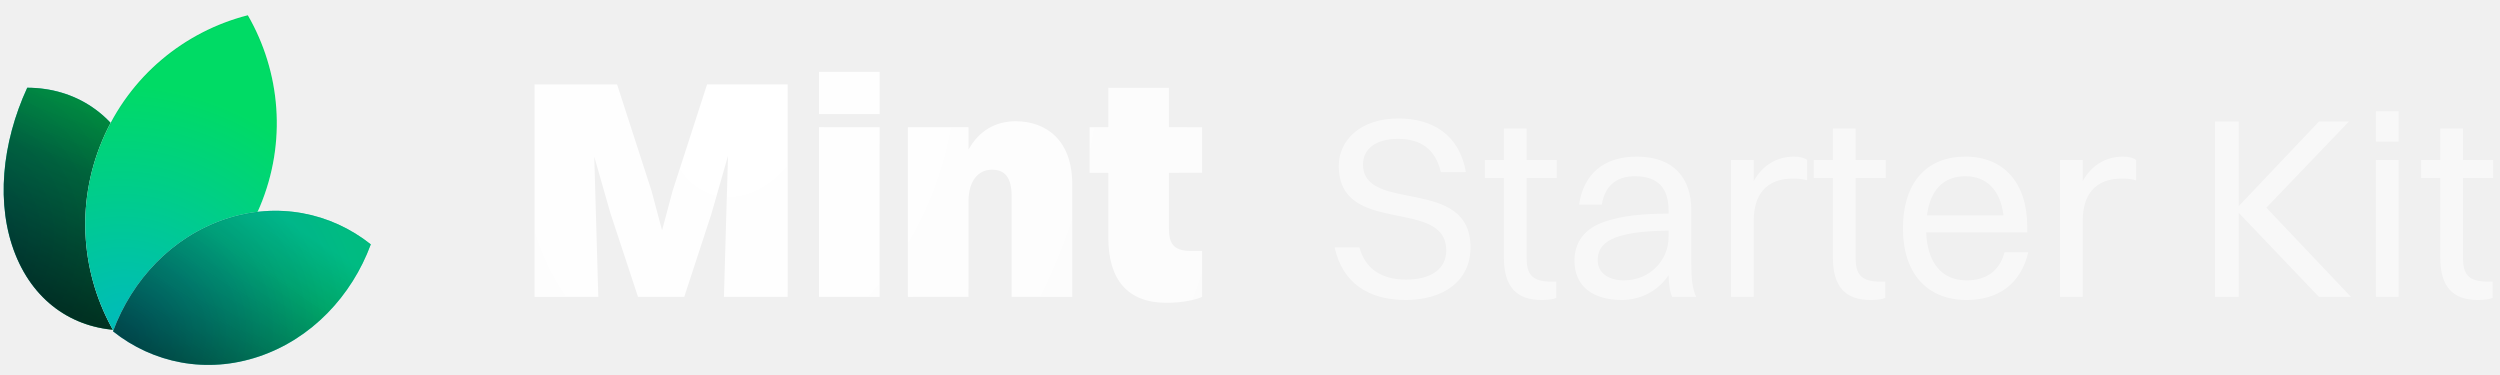
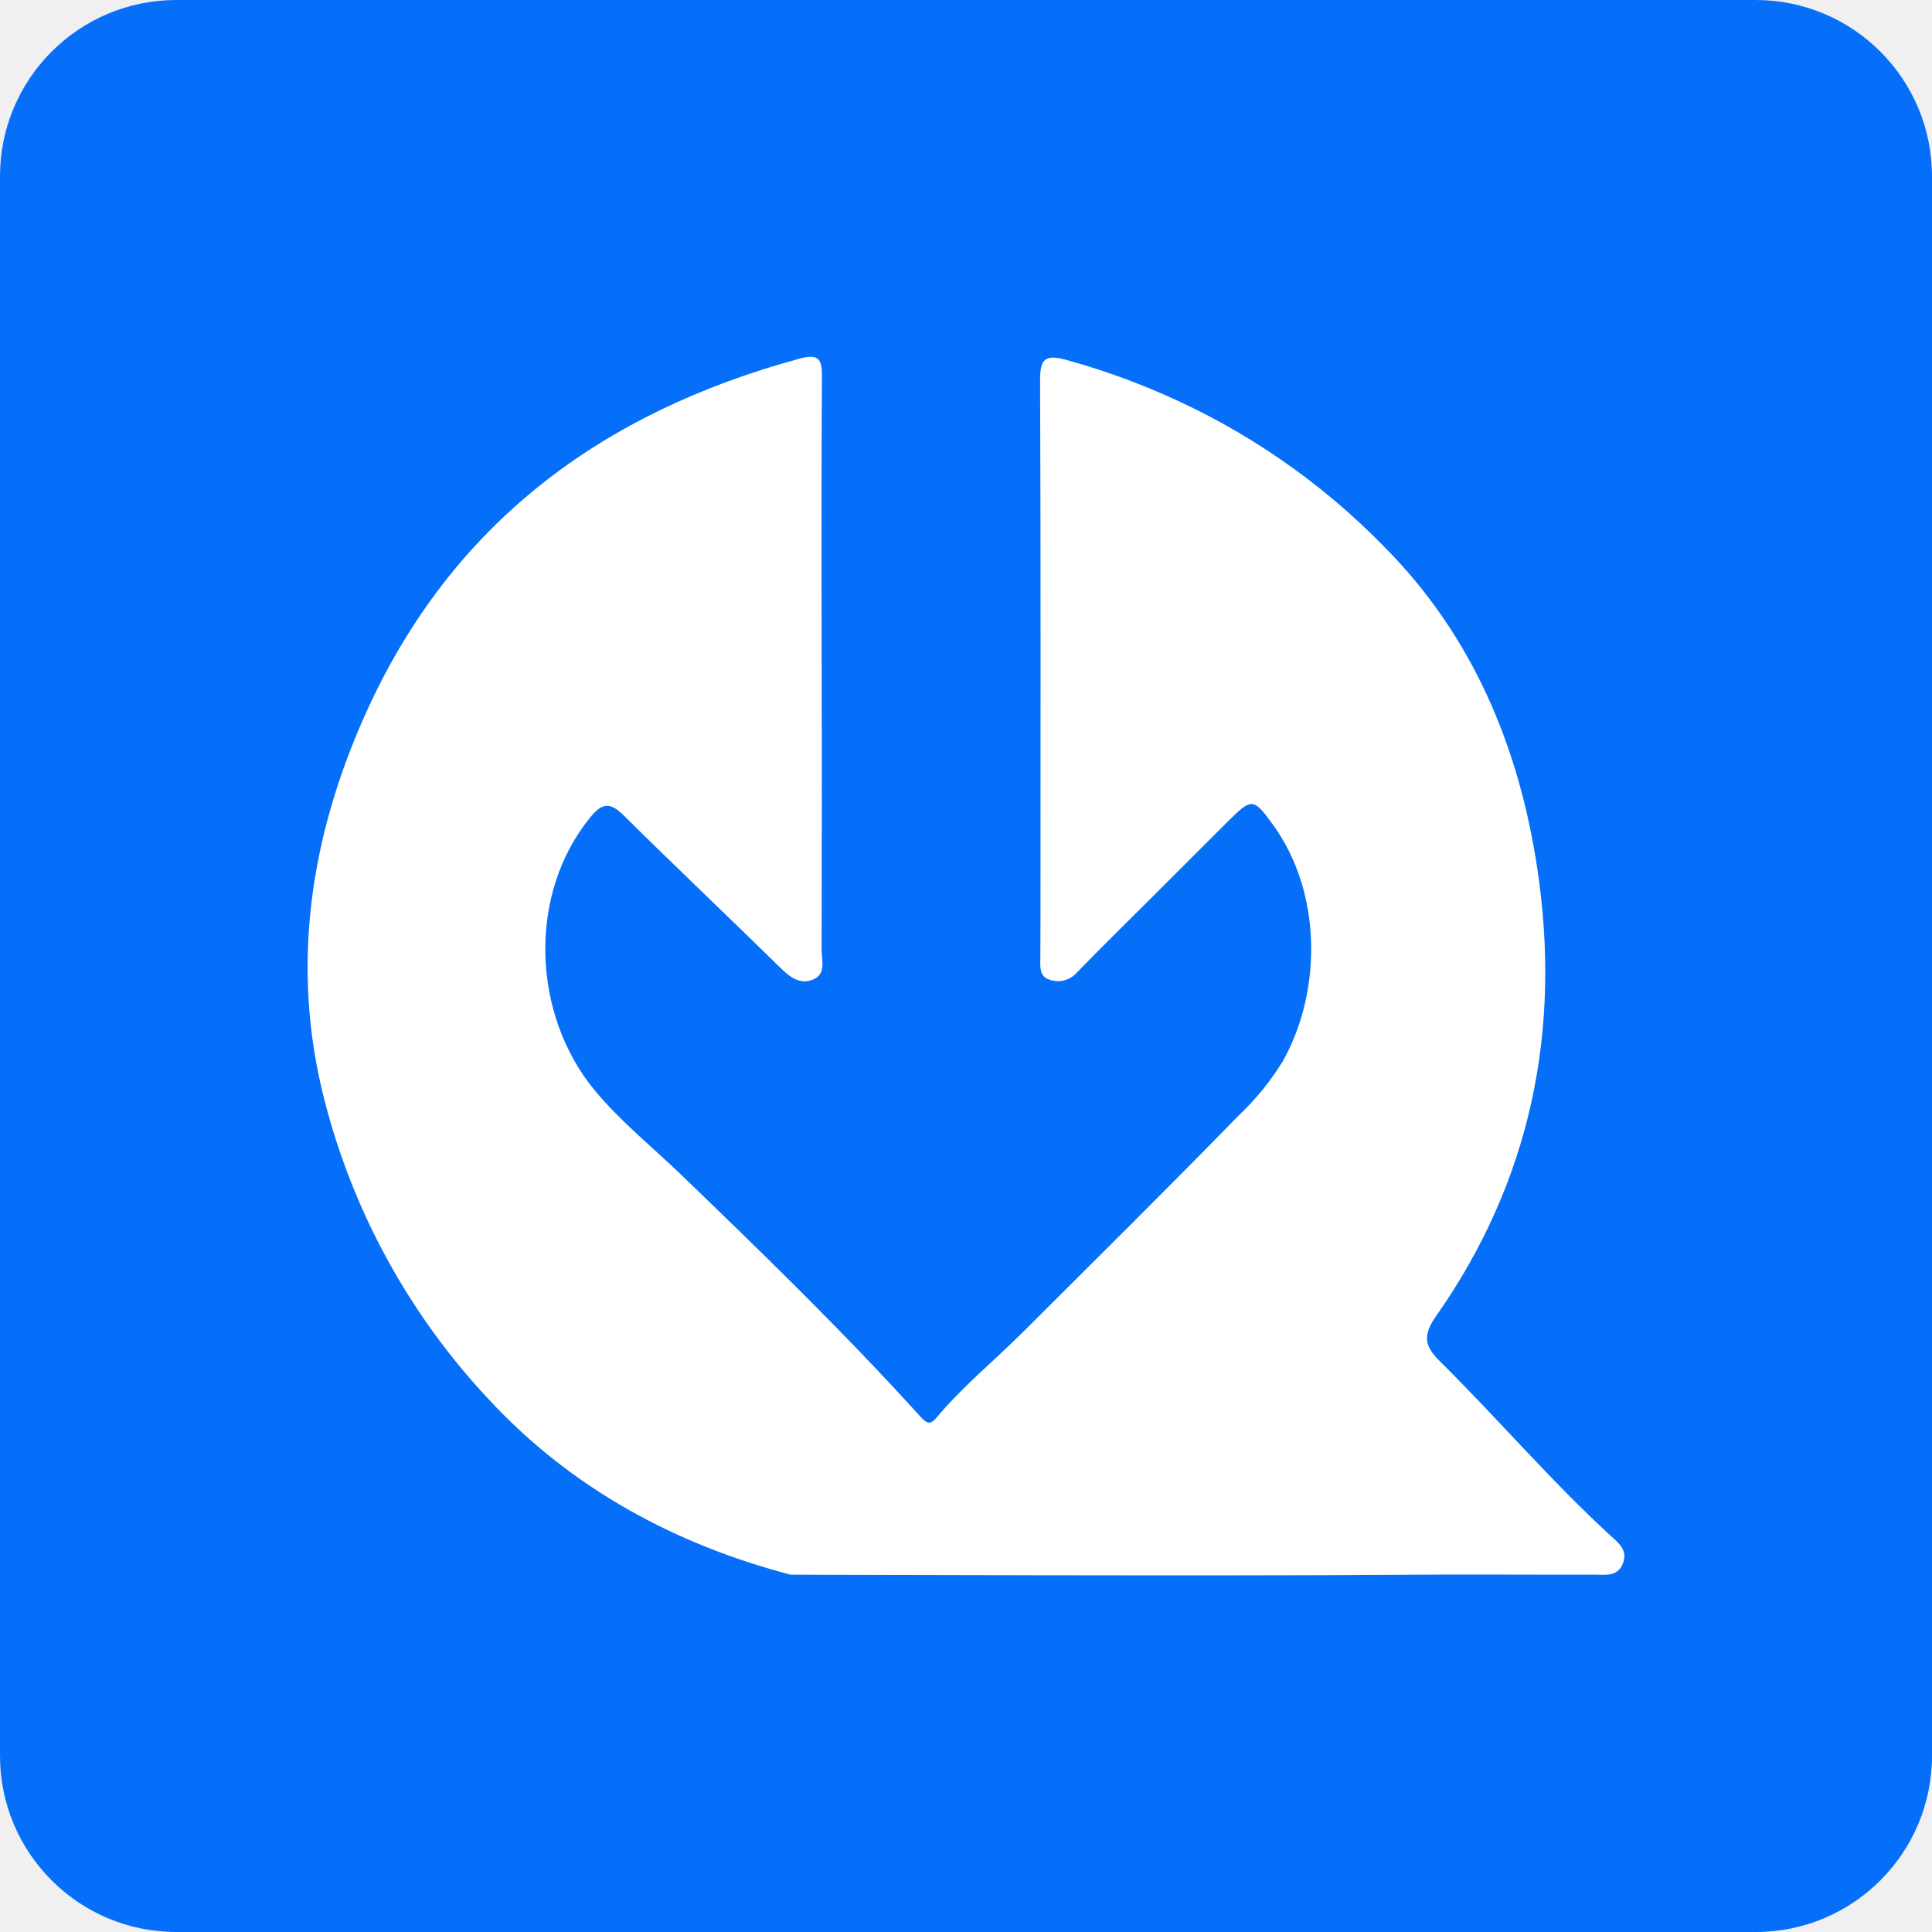
- <svg xmlns="http://www.w3.org/2000/svg" width="160" height="24" viewBox="0 0 160 24" fill="none">
-   <path d="M7.953 21.139C4.896 21.13 2.255 19.458 0.987 16.29C-0.28 13.121 0.109 9.163 1.744 5.615C4.801 5.624 7.442 7.296 8.71 10.465C9.977 13.633 9.588 17.591 7.953 21.139Z" fill="white" />
-   <path d="M7.953 21.139C4.896 21.13 2.255 19.458 0.987 16.29C-0.28 13.121 0.109 9.163 1.744 5.615C4.801 5.624 7.442 7.296 8.71 10.465C9.977 13.633 9.588 17.591 7.953 21.139Z" fill="url(#paint0_radial_115_109)" />
-   <path d="M7.953 21.139C4.896 21.13 2.255 19.458 0.987 16.29C-0.28 13.121 0.109 9.163 1.744 5.615C4.801 5.624 7.442 7.296 8.71 10.465C9.977 13.633 9.588 17.591 7.953 21.139Z" fill="black" fill-opacity="0.5" style="mix-blend-mode:hard-light" />
-   <path d="M7.953 21.139C4.896 21.13 2.255 19.458 0.987 16.29C-0.28 13.121 0.109 9.163 1.744 5.615C4.801 5.624 7.442 7.296 8.71 10.465C9.977 13.633 9.588 17.591 7.953 21.139Z" fill="url(#paint1_linear_115_109)" fill-opacity="0.5" style="mix-blend-mode:hard-light" />
-   <path d="M7.935 21.111C4.897 21.096 2.274 19.431 1.013 16.279C-0.248 13.124 0.136 9.182 1.762 5.643C4.8 5.659 7.423 7.324 8.684 10.476C9.945 13.63 9.561 17.572 7.935 21.111Z" stroke="url(#paint2_linear_115_109)" stroke-opacity="0.05" stroke-width="0.056" />
-   <path d="M7.31 21.257C11.354 20.221 14.884 17.375 16.628 13.236C18.373 9.097 17.945 4.587 15.86 0.976C11.816 2.012 8.287 4.858 6.542 8.998C4.797 13.137 5.225 17.646 7.31 21.257Z" fill="white" />
-   <path d="M7.31 21.257C11.354 20.221 14.884 17.375 16.628 13.236C18.373 9.097 17.945 4.587 15.86 0.976C11.816 2.012 8.287 4.858 6.542 8.998C4.797 13.137 5.225 17.646 7.31 21.257Z" fill="url(#paint3_radial_115_109)" />
-   <path d="M16.602 13.225C14.864 17.349 11.351 20.187 7.324 21.225C5.253 17.624 4.829 13.132 6.568 9.009C8.306 4.885 11.819 2.047 15.846 1.009C17.918 4.61 18.341 9.101 16.602 13.225Z" stroke="url(#paint4_linear_115_109)" stroke-opacity="0.05" stroke-width="0.056" />
-   <path d="M7.234 21.207C9.789 23.237 13.21 23.951 16.577 22.814C19.944 21.677 22.506 18.945 23.73 15.638C21.175 13.608 17.754 12.894 14.387 14.031C11.02 15.168 8.458 17.901 7.234 21.207Z" fill="white" />
-   <path d="M7.234 21.207C9.789 23.237 13.21 23.951 16.577 22.814C19.944 21.677 22.506 18.945 23.73 15.638C21.175 13.608 17.754 12.894 14.387 14.031C11.02 15.168 8.458 17.901 7.234 21.207Z" fill="url(#paint5_radial_115_109)" />
-   <path d="M7.234 21.207C9.789 23.237 13.21 23.951 16.577 22.814C19.944 21.677 22.506 18.945 23.73 15.638C21.175 13.608 17.754 12.894 14.387 14.031C11.02 15.168 8.458 17.901 7.234 21.207Z" fill="black" fill-opacity="0.2" style="mix-blend-mode:hard-light" />
-   <path d="M7.234 21.207C9.789 23.237 13.21 23.951 16.577 22.814C19.944 21.677 22.506 18.945 23.73 15.638C21.175 13.608 17.754 12.894 14.387 14.031C11.02 15.168 8.458 17.901 7.234 21.207Z" fill="url(#paint6_linear_115_109)" fill-opacity="0.5" style="mix-blend-mode:hard-light" />
-   <path d="M16.568 22.787C13.218 23.918 9.814 23.212 7.267 21.198C8.492 17.907 11.044 15.189 14.396 14.058C17.747 12.927 21.15 13.633 23.697 15.648C22.472 18.938 19.92 21.656 16.568 22.787Z" stroke="url(#paint7_linear_115_109)" stroke-opacity="0.05" stroke-width="0.056" />
-   <path d="M34.212 19V5.4H39.492L41.692 12.2L42.372 14.74L43.052 12.2L45.252 5.4H50.412V19H46.332L46.592 9.98L45.532 13.68L43.792 19H40.832L39.052 13.6L38.032 10.02L38.292 19H34.212ZM52.416 7.3V4.6H56.295V7.3H52.416ZM52.416 19V8.14H56.295V19H52.416ZM58.104 19V8.14H61.984V9.58C62.664 8.34 63.744 7.76 65.004 7.76C66.964 7.76 68.624 8.98 68.624 11.78V19H64.744V12.56C64.744 11.34 64.304 10.86 63.484 10.86C62.604 10.86 61.984 11.58 61.984 12.88V19H58.104ZM70.933 15.22V11.06H69.733V8.14H70.933V5.62H74.813V8.14H76.933V11.06H74.813V14.6C74.813 15.5 75.033 16.06 76.213 16.06H76.933V19C76.493 19.2 75.673 19.38 74.653 19.38C72.153 19.38 70.933 17.88 70.933 15.22Z" fill="url(#paint8_radial_115_109)" />
-   <path d="M87.232 10.519C87.232 13.687 94.112 11.229 94.112 15.832C94.112 17.994 92.364 19.198 89.971 19.198C87.562 19.198 85.912 18.093 85.417 15.832H87.001C87.364 17.169 88.371 17.895 89.987 17.895C91.671 17.895 92.561 17.152 92.561 16.03C92.561 12.598 85.681 15.155 85.681 10.618C85.681 9.001 87.034 7.582 89.509 7.582C91.671 7.582 93.403 8.621 93.816 11.014H92.215C91.868 9.529 90.912 8.886 89.476 8.886C88.057 8.886 87.232 9.529 87.232 10.519ZM96.25 16.476V11.393H95.029V10.239H96.25V8.226H97.702V10.239H99.632V11.393H97.702V16.476C97.702 17.532 98.015 18.026 99.302 18.026H99.599V19.066C99.434 19.148 99.071 19.198 98.659 19.198C97.025 19.198 96.25 18.323 96.25 16.476ZM102.516 13.093H101.064C101.345 11.162 102.615 10.024 104.76 10.024C107.103 10.024 108.242 11.393 108.242 13.44V16.888C108.242 17.895 108.324 18.521 108.555 19H107.021C106.856 18.654 106.806 18.142 106.79 17.614C106.047 18.72 104.859 19.198 103.803 19.198C101.988 19.198 100.767 18.357 100.767 16.69C100.767 15.486 101.427 14.611 102.714 14.182C103.902 13.786 105.107 13.687 106.79 13.671V13.473C106.79 12.053 106.13 11.278 104.628 11.278C103.374 11.278 102.698 11.971 102.516 13.093ZM102.252 16.657C102.252 17.465 102.929 17.944 103.952 17.944C105.569 17.944 106.79 16.674 106.79 15.172V14.759C103.061 14.793 102.252 15.585 102.252 16.657ZM110.787 19V10.239H112.239V11.591C112.833 10.519 113.774 10.024 114.83 10.024C115.176 10.024 115.49 10.107 115.655 10.239V11.542C115.407 11.46 115.094 11.427 114.747 11.427C112.998 11.427 112.239 12.515 112.239 14.1V19H110.787ZM117.305 16.476V11.393H116.084V10.239H117.305V8.226H118.757V10.239H120.688V11.393H118.757V16.476C118.757 17.532 119.071 18.026 120.358 18.026H120.655V19.066C120.49 19.148 120.127 19.198 119.714 19.198C118.081 19.198 117.305 18.323 117.305 16.476ZM129.809 16.145C129.33 18.192 127.862 19.198 125.865 19.198C123.324 19.198 121.79 17.482 121.79 14.627C121.79 11.658 123.324 10.024 125.783 10.024C128.258 10.024 129.743 11.723 129.743 14.512V14.875H123.275C123.357 16.838 124.281 17.944 125.865 17.944C127.103 17.944 127.977 17.35 128.291 16.145H129.809ZM125.783 11.278C124.38 11.278 123.539 12.152 123.324 13.786H128.225C128.027 12.169 127.152 11.278 125.783 11.278ZM131.843 19V10.239H133.295V11.591C133.889 10.519 134.829 10.024 135.885 10.024C136.232 10.024 136.545 10.107 136.71 10.239V11.542C136.463 11.46 136.149 11.427 135.803 11.427C134.054 11.427 133.295 12.515 133.295 14.1V19H131.843ZM141.763 19V7.78H143.281V13.192L148.413 7.78H150.327L145.047 13.291L150.459 19H148.413L143.281 13.621V19H141.763ZM152.06 9.067V7.12H153.512V9.067H152.06ZM152.06 19V10.239H153.512V19H152.06ZM156.178 16.476V11.393H154.957V10.239H156.178V8.226H157.63V10.239H159.56V11.393H157.63V16.476C157.63 17.532 157.943 18.026 159.23 18.026H159.527V19.066C159.362 19.148 158.999 19.198 158.587 19.198C156.953 19.198 156.178 18.323 156.178 16.476Z" fill="white" fill-opacity="0.55" />
+ <svg xmlns="http://www.w3.org/2000/svg" width="274" height="274" viewBox="0 0 274 274">
  <defs>
-     <radialGradient id="paint0_radial_115_109" cx="0" cy="0" r="1" gradientUnits="userSpaceOnUse" gradientTransform="translate(-3.00503 15.023) rotate(-10.029) scale(17.9572 17.784)">
-       <stop stop-color="#00B0BB" />
-       <stop offset="1" stop-color="#00DB65" />
-     </radialGradient>
-     <linearGradient id="paint1_linear_115_109" x1="7.39" y1="4.813" x2="1.63" y2="18.689" gradientUnits="userSpaceOnUse">
-       <stop stop-color="#18E299" />
-       <stop offset="1" />
-     </linearGradient>
-     <linearGradient id="paint2_linear_115_109" x1="7.948" y1="8.016" x2="1.761" y2="18.746" gradientUnits="userSpaceOnUse">
-       <stop />
-       <stop offset="1" stop-opacity="0" />
-     </linearGradient>
-     <radialGradient id="paint3_radial_115_109" cx="0" cy="0" r="1" gradientUnits="userSpaceOnUse" gradientTransform="translate(8.11404 20.8822) rotate(-75.7542) scale(21.6246 23.7772)">
-       <stop stop-color="#00BBBB" />
-       <stop offset="0.713" stop-color="#00DB65" />
-     </radialGradient>
-     <linearGradient id="paint4_linear_115_109" x1="7.602" y1="5.871" x2="15.556" y2="16.372" gradientUnits="userSpaceOnUse">
-       <stop />
-       <stop offset="1" stop-opacity="0" />
-     </linearGradient>
-     <radialGradient id="paint5_radial_115_109" cx="0" cy="0" r="1" gradientUnits="userSpaceOnUse" gradientTransform="translate(7.84537 21.5181) rotate(-20.3525) scale(18.5603 17.32)">
-       <stop stop-color="#00B0BB" />
-       <stop offset="1" stop-color="#00DB65" />
-     </radialGradient>
-     <linearGradient id="paint6_linear_115_109" x1="16.808" y1="13.007" x2="10.041" y2="22.994" gradientUnits="userSpaceOnUse">
-       <stop stop-color="#00B1BC" />
-       <stop offset="1" />
-     </linearGradient>
-     <linearGradient id="paint7_linear_115_109" x1="16.808" y1="13.007" x2="14.169" y2="23.841" gradientUnits="userSpaceOnUse">
-       <stop />
-       <stop offset="1" stop-opacity="0" />
-     </linearGradient>
-     <radialGradient id="paint8_radial_115_109" cx="0" cy="0" r="1" gradientUnits="userSpaceOnUse" gradientTransform="translate(47.2781 7) rotate(19.0047) scale(67.5582 85.7506)">
-       <stop stop-color="white" />
-       <stop offset="1" stop-color="white" stop-opacity="0.5" />
-     </radialGradient>
+     <clipPath>
+       <rect width="186.752" height="172.795" fill="#fff" />
+     </clipPath>
  </defs>
+   <g transform="translate(5304 140)">
+     <path d="M25,0H249a25,25,0,0,1,25,25V249a25,25,0,0,1-25,25H25A25,25,0,0,1,0,249V25A25,25,0,0,1,25,0Z" transform="translate(-5304 -140)" fill="#066ff9" />
+     <g transform="translate(-5260.376 -89.398)">
+       <g clip-path="url(#clip-path)">
+         <path d="M72.9,43.715c0-13.585-.046-27.171.043-40.756C72.962.517,72.659-.522,69.811.251,41.79,7.855,20.435,23.556,8.269,50.523.343,68.091-2.413,86.456,2.326,105.165a97.241,97.241,0,0,0,23.385,42.712c11.774,12.716,26.614,20.607,42.783,24.843,0,0,62.883.217,86.312.017,9.256-.079,18.512,0,27.769-.017,1.529,0,3.232.32,3.979-1.62.729-1.894-.725-2.95-1.785-3.924-8.5-7.8-15.98-16.6-24.17-24.7-2.141-2.116-2.513-3.638-.593-6.372C173.5,116.9,177.872,95.453,174.379,72.441c-2.619-17.25-9.212-32.925-21.642-45.453A98.926,98.926,0,0,0,121.213,5.252,101.773,101.773,0,0,0,107.463.4c-2.892-.77-3.592-.033-3.58,2.924.107,25.487.059,50.974.057,76.462,0,1.8-.005,3.606-.022,5.41-.012,1.21-.184,2.629,1.206,3.1a3.531,3.531,0,0,0,3.938-.925c3.595-3.716,7.293-7.33,10.951-10.984q5.232-5.227,10.465-10.453c3.414-3.4,3.653-3.4,6.421.407,7,9.629,6.977,23.651,1.409,33.553a37.669,37.669,0,0,1-6.276,7.722c-10.056,10.323-20.313,20.455-30.508,30.631-4.079,4.072-8.6,7.75-12.342,12.217-.953,1.139-1.442.763-2.428-.325-10.74-11.855-22.22-23-33.728-34.093-4.127-3.978-8.691-7.633-12.316-12.021-8.867-10.736-9.567-27.732-.625-38.709,1.708-2.1,2.843-2.161,4.764-.258C52.172,72.319,59.667,79.4,67.022,86.625c1.391,1.366,2.812,2.479,4.705,1.671,1.854-.793,1.168-2.7,1.172-4.185q.047-20.2.018-40.4H72.9" transform="translate(0 0)" fill="#fff" />
+       </g>
+     </g>
+   </g>
</svg>
